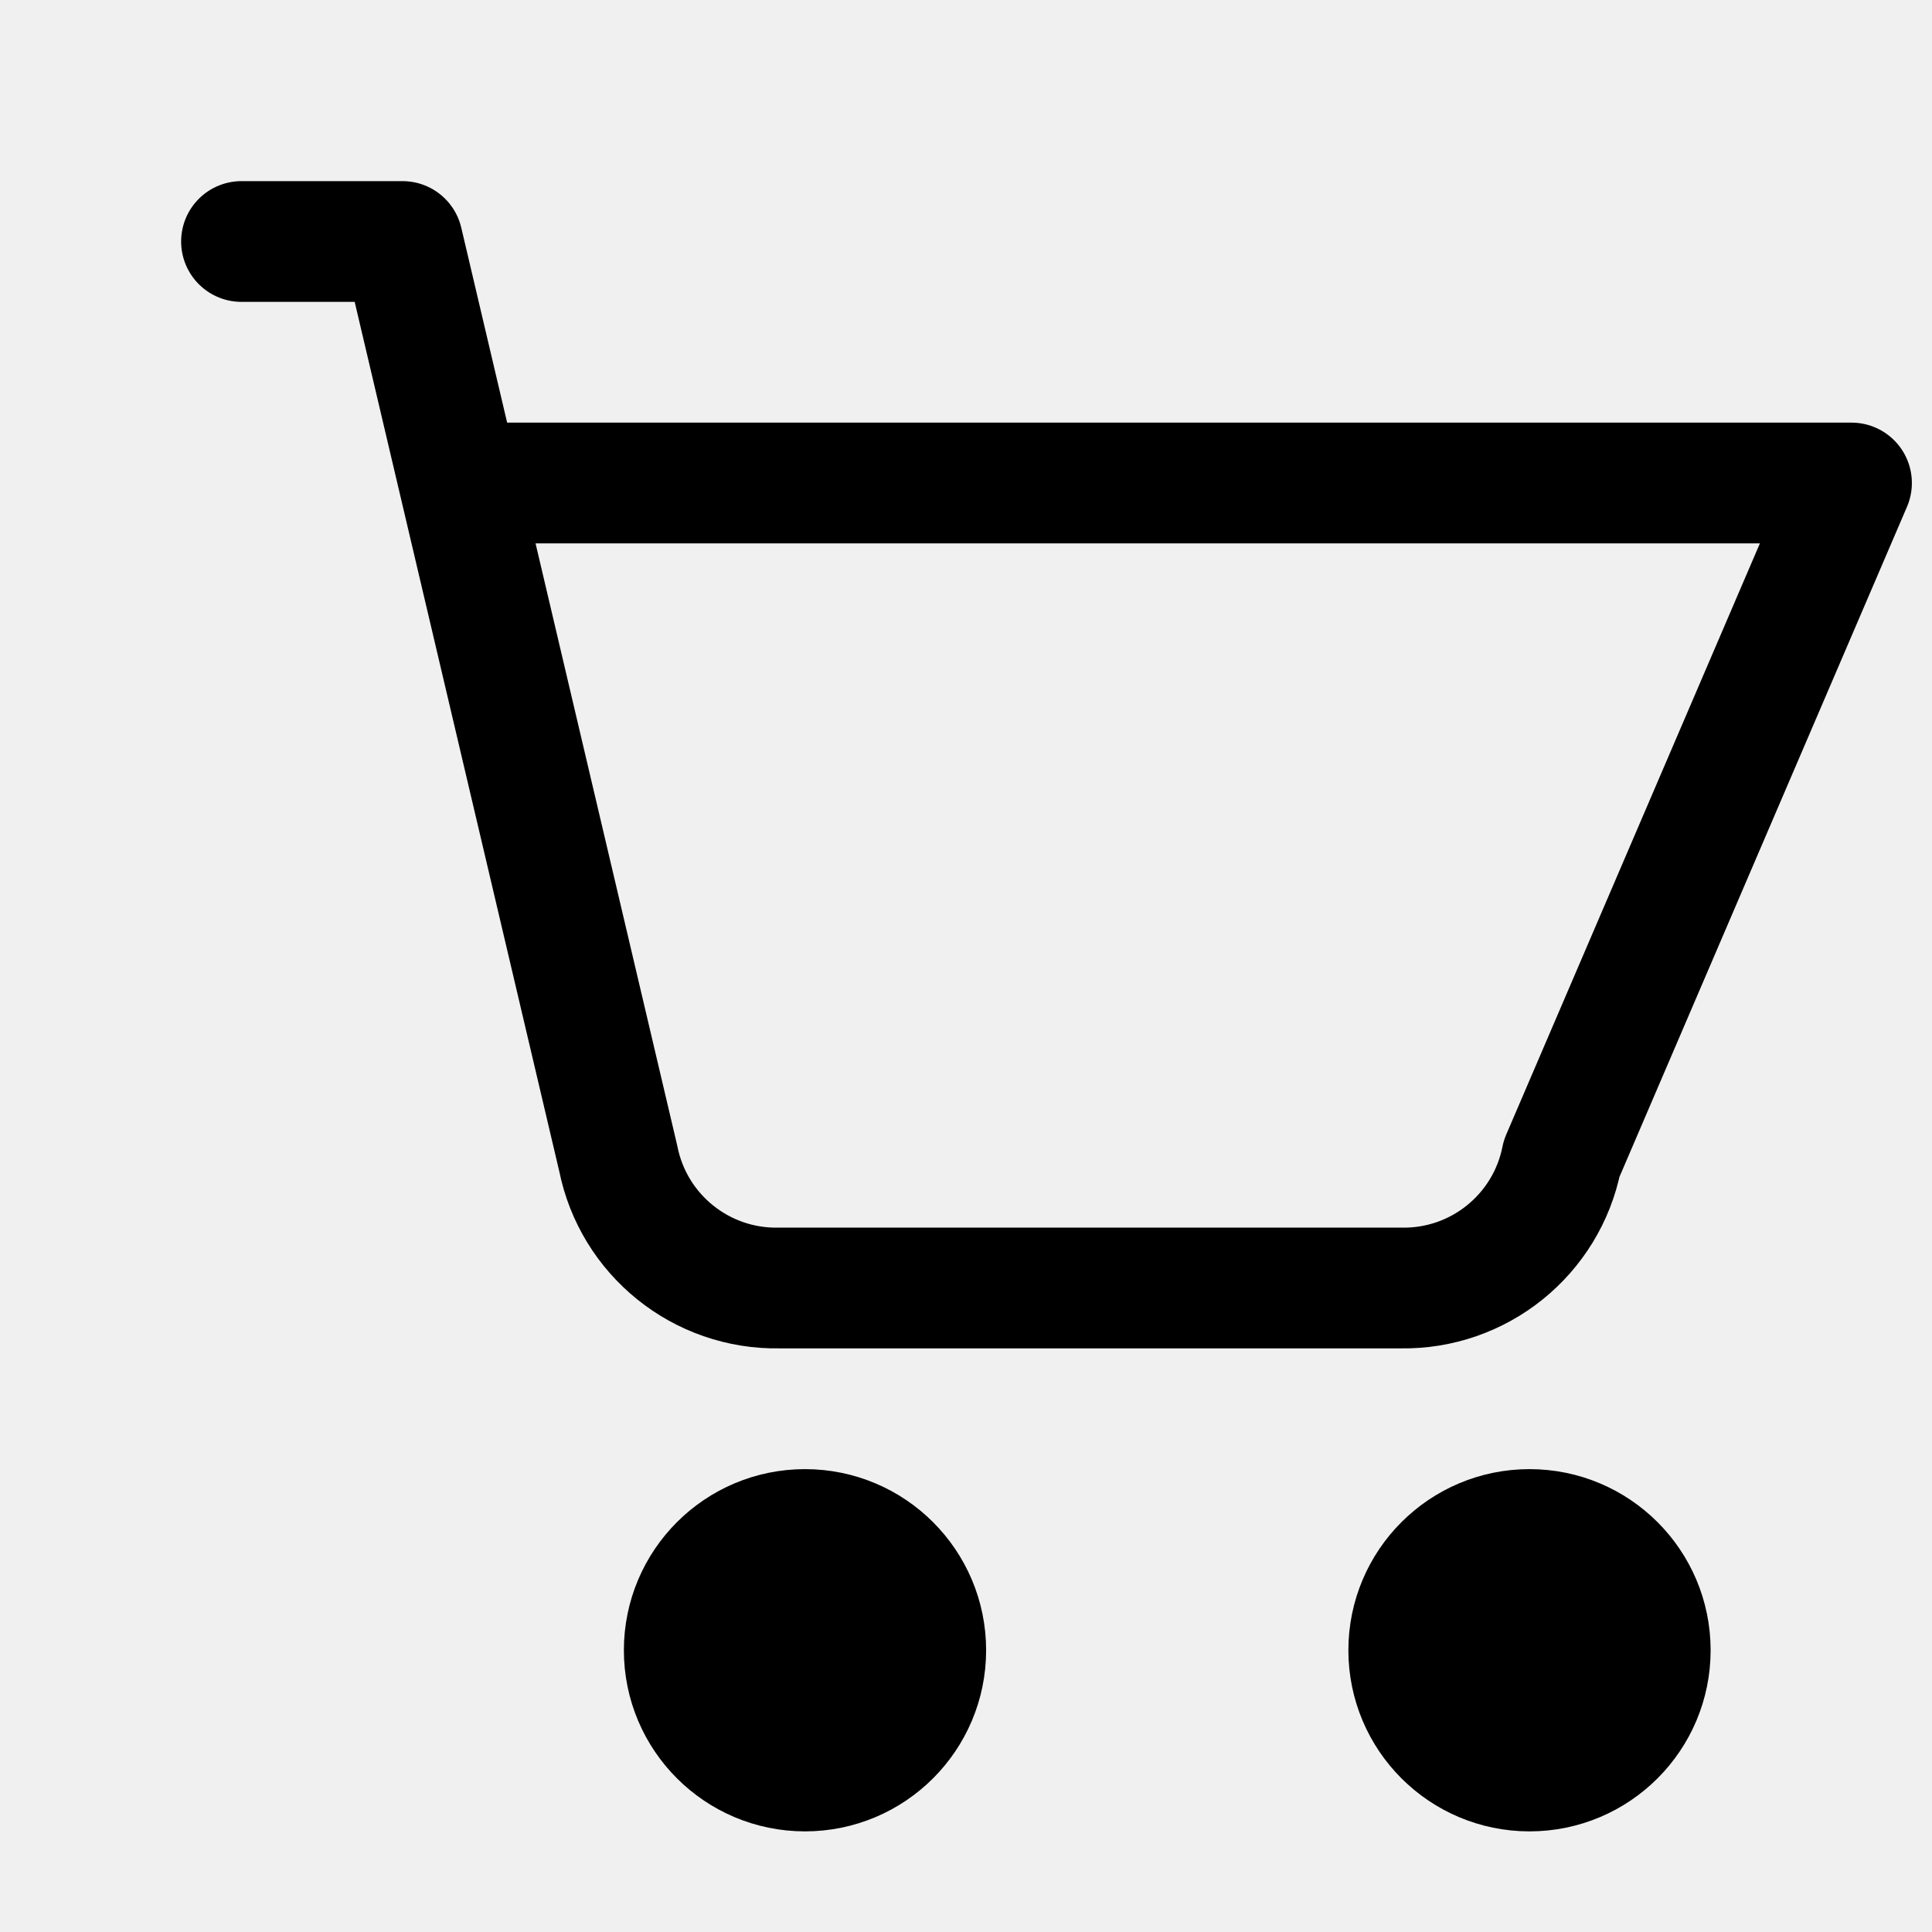
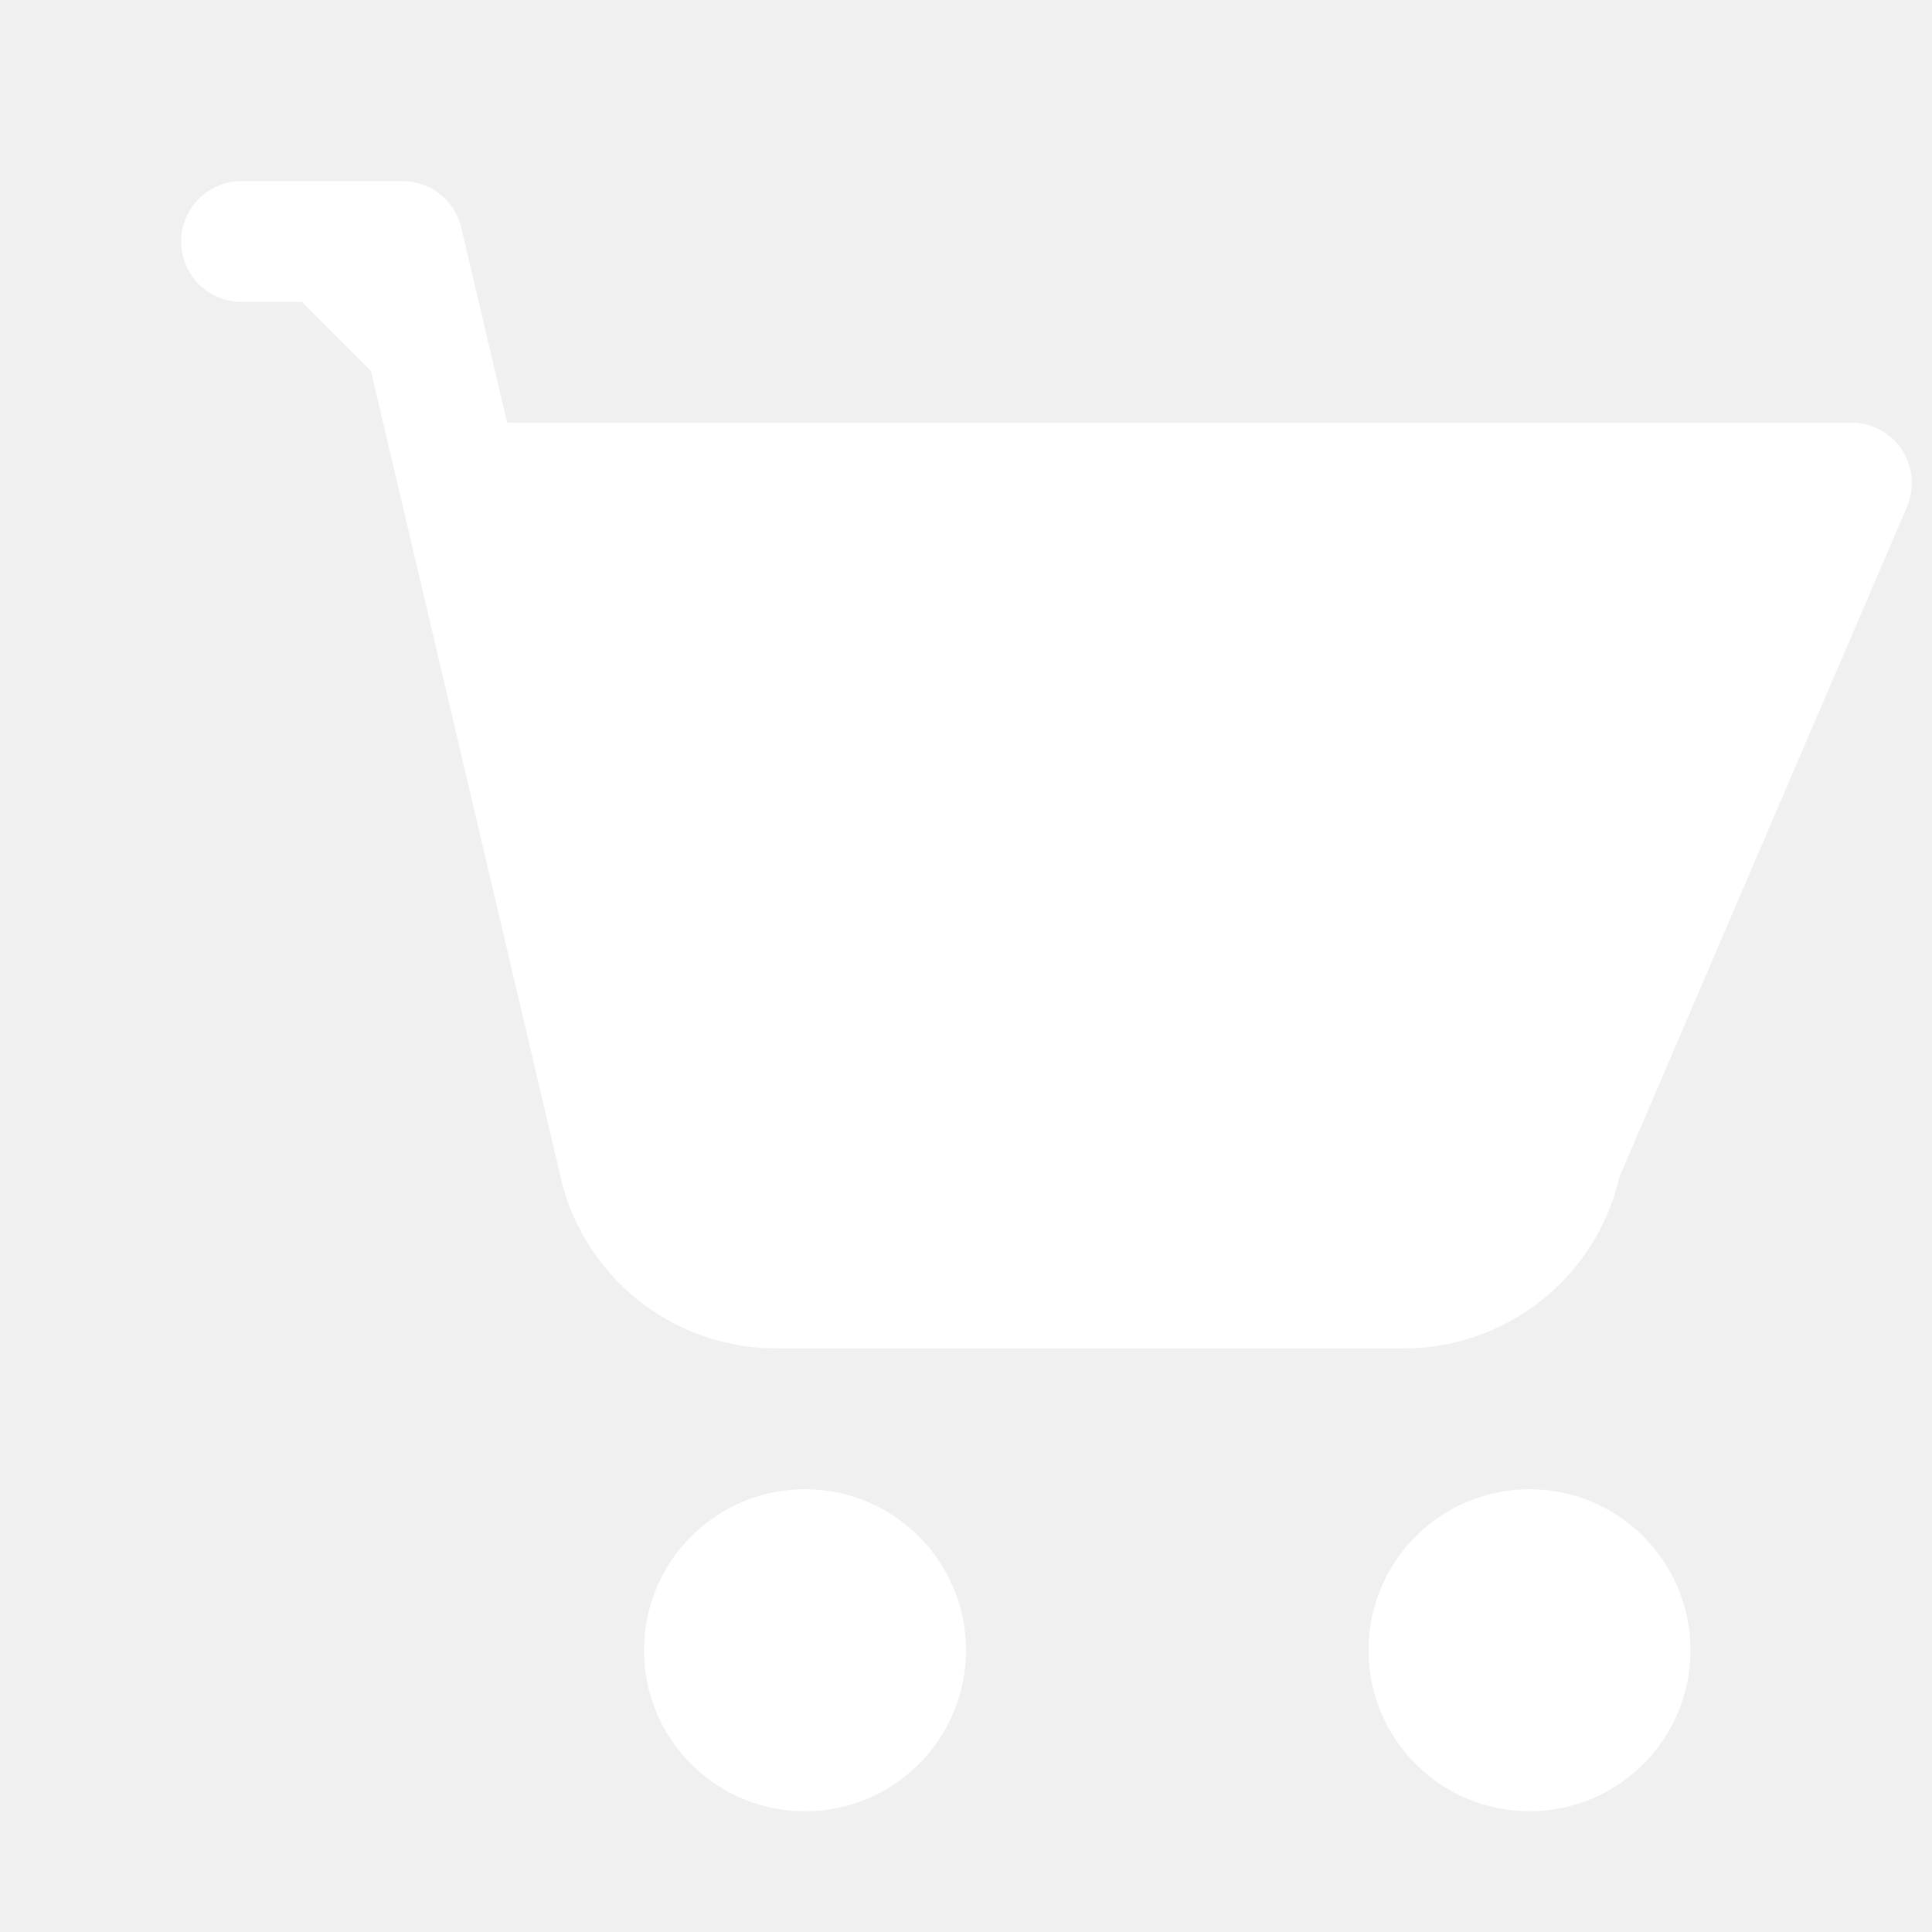
- <svg xmlns="http://www.w3.org/2000/svg" viewBox="0 0 24 24" width="128" height="128" fill="none" stroke="currentColor" stroke-width="1.5" stroke-linecap="round" stroke-linejoin="round">
-   <circle cx="10" cy="20.5" r="1.5" fill="currentColor" />
-   <circle cx="19" cy="20.5" r="1.5" fill="currentColor" />
+ <svg xmlns="http://www.w3.org/2000/svg" viewBox="0 0 24 24" width="128" height="128" fill="#ffffff" stroke="#ffffff" stroke-width="1.5" stroke-linecap="round" stroke-linejoin="round">
+   <circle cx="10" cy="20.5" r="1.25" fill="#ffffff" />
+   <circle cx="19" cy="20.5" r="1.25" fill="#ffffff" />
  <path d="M3 3h2l2.68 11.39a2 2 0 0 0 2 1.61h7.72a2 2 0 0 0 2-1.61L23 6H6" />
</svg>
